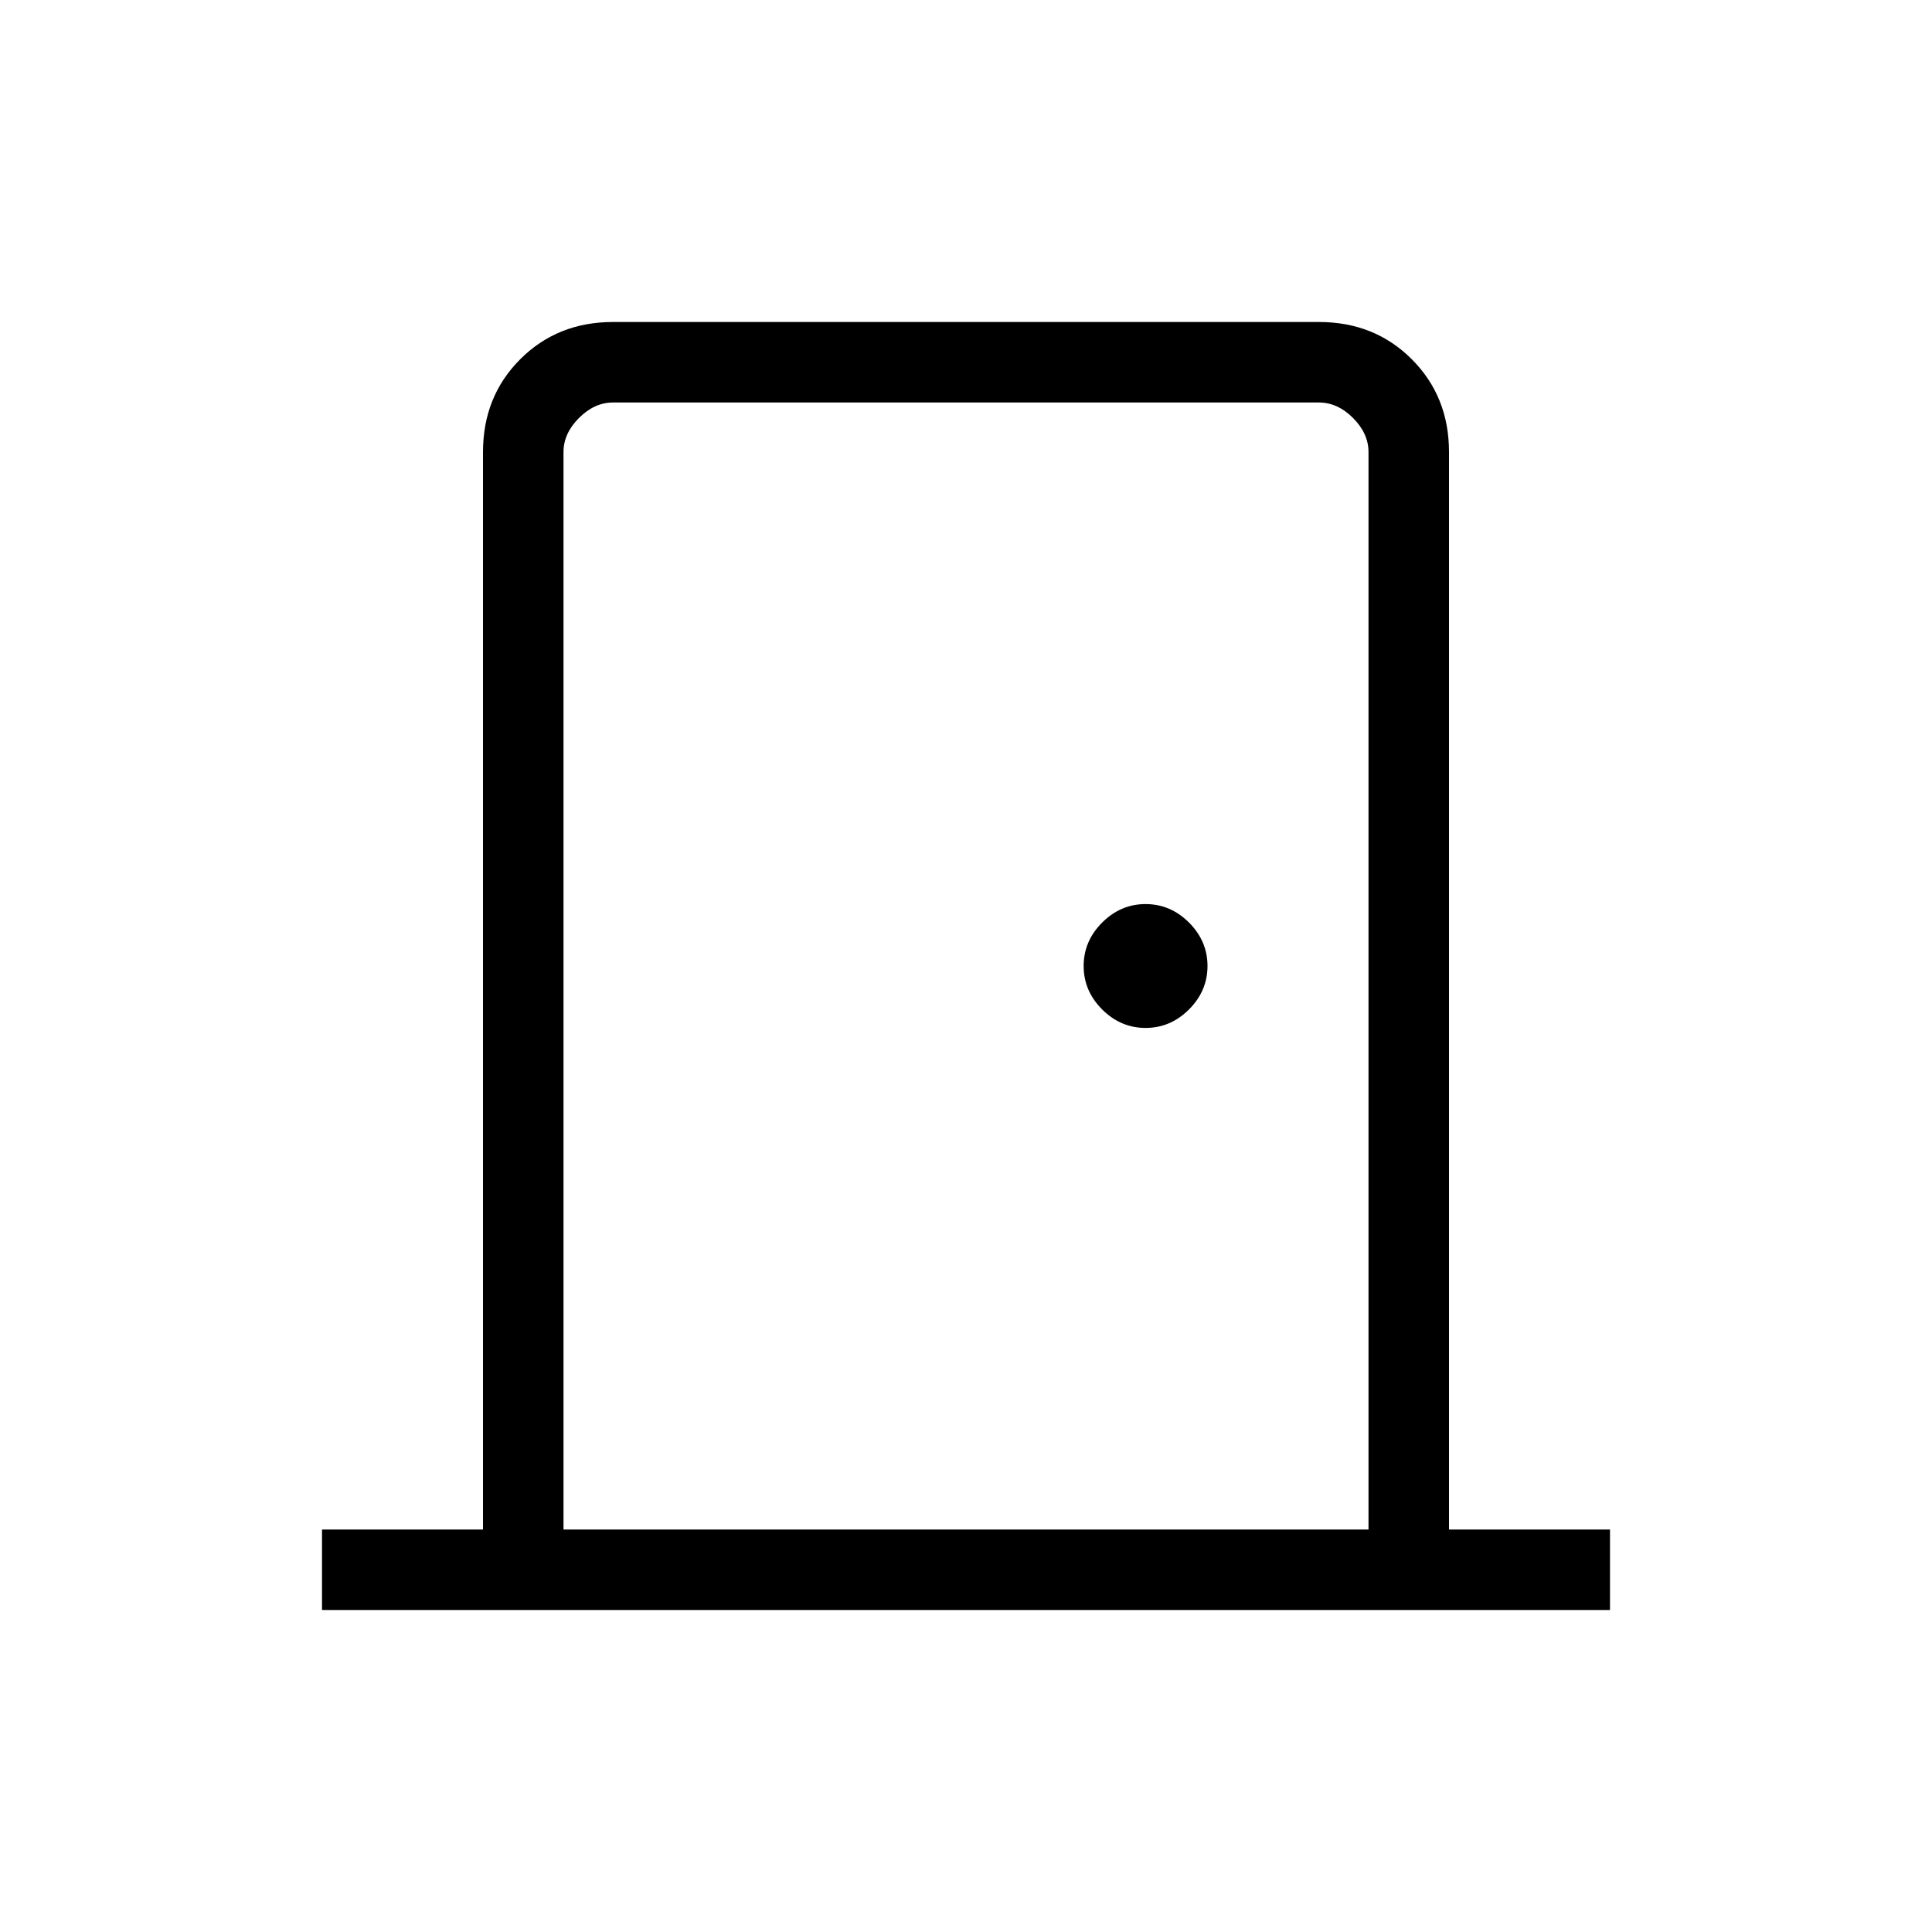
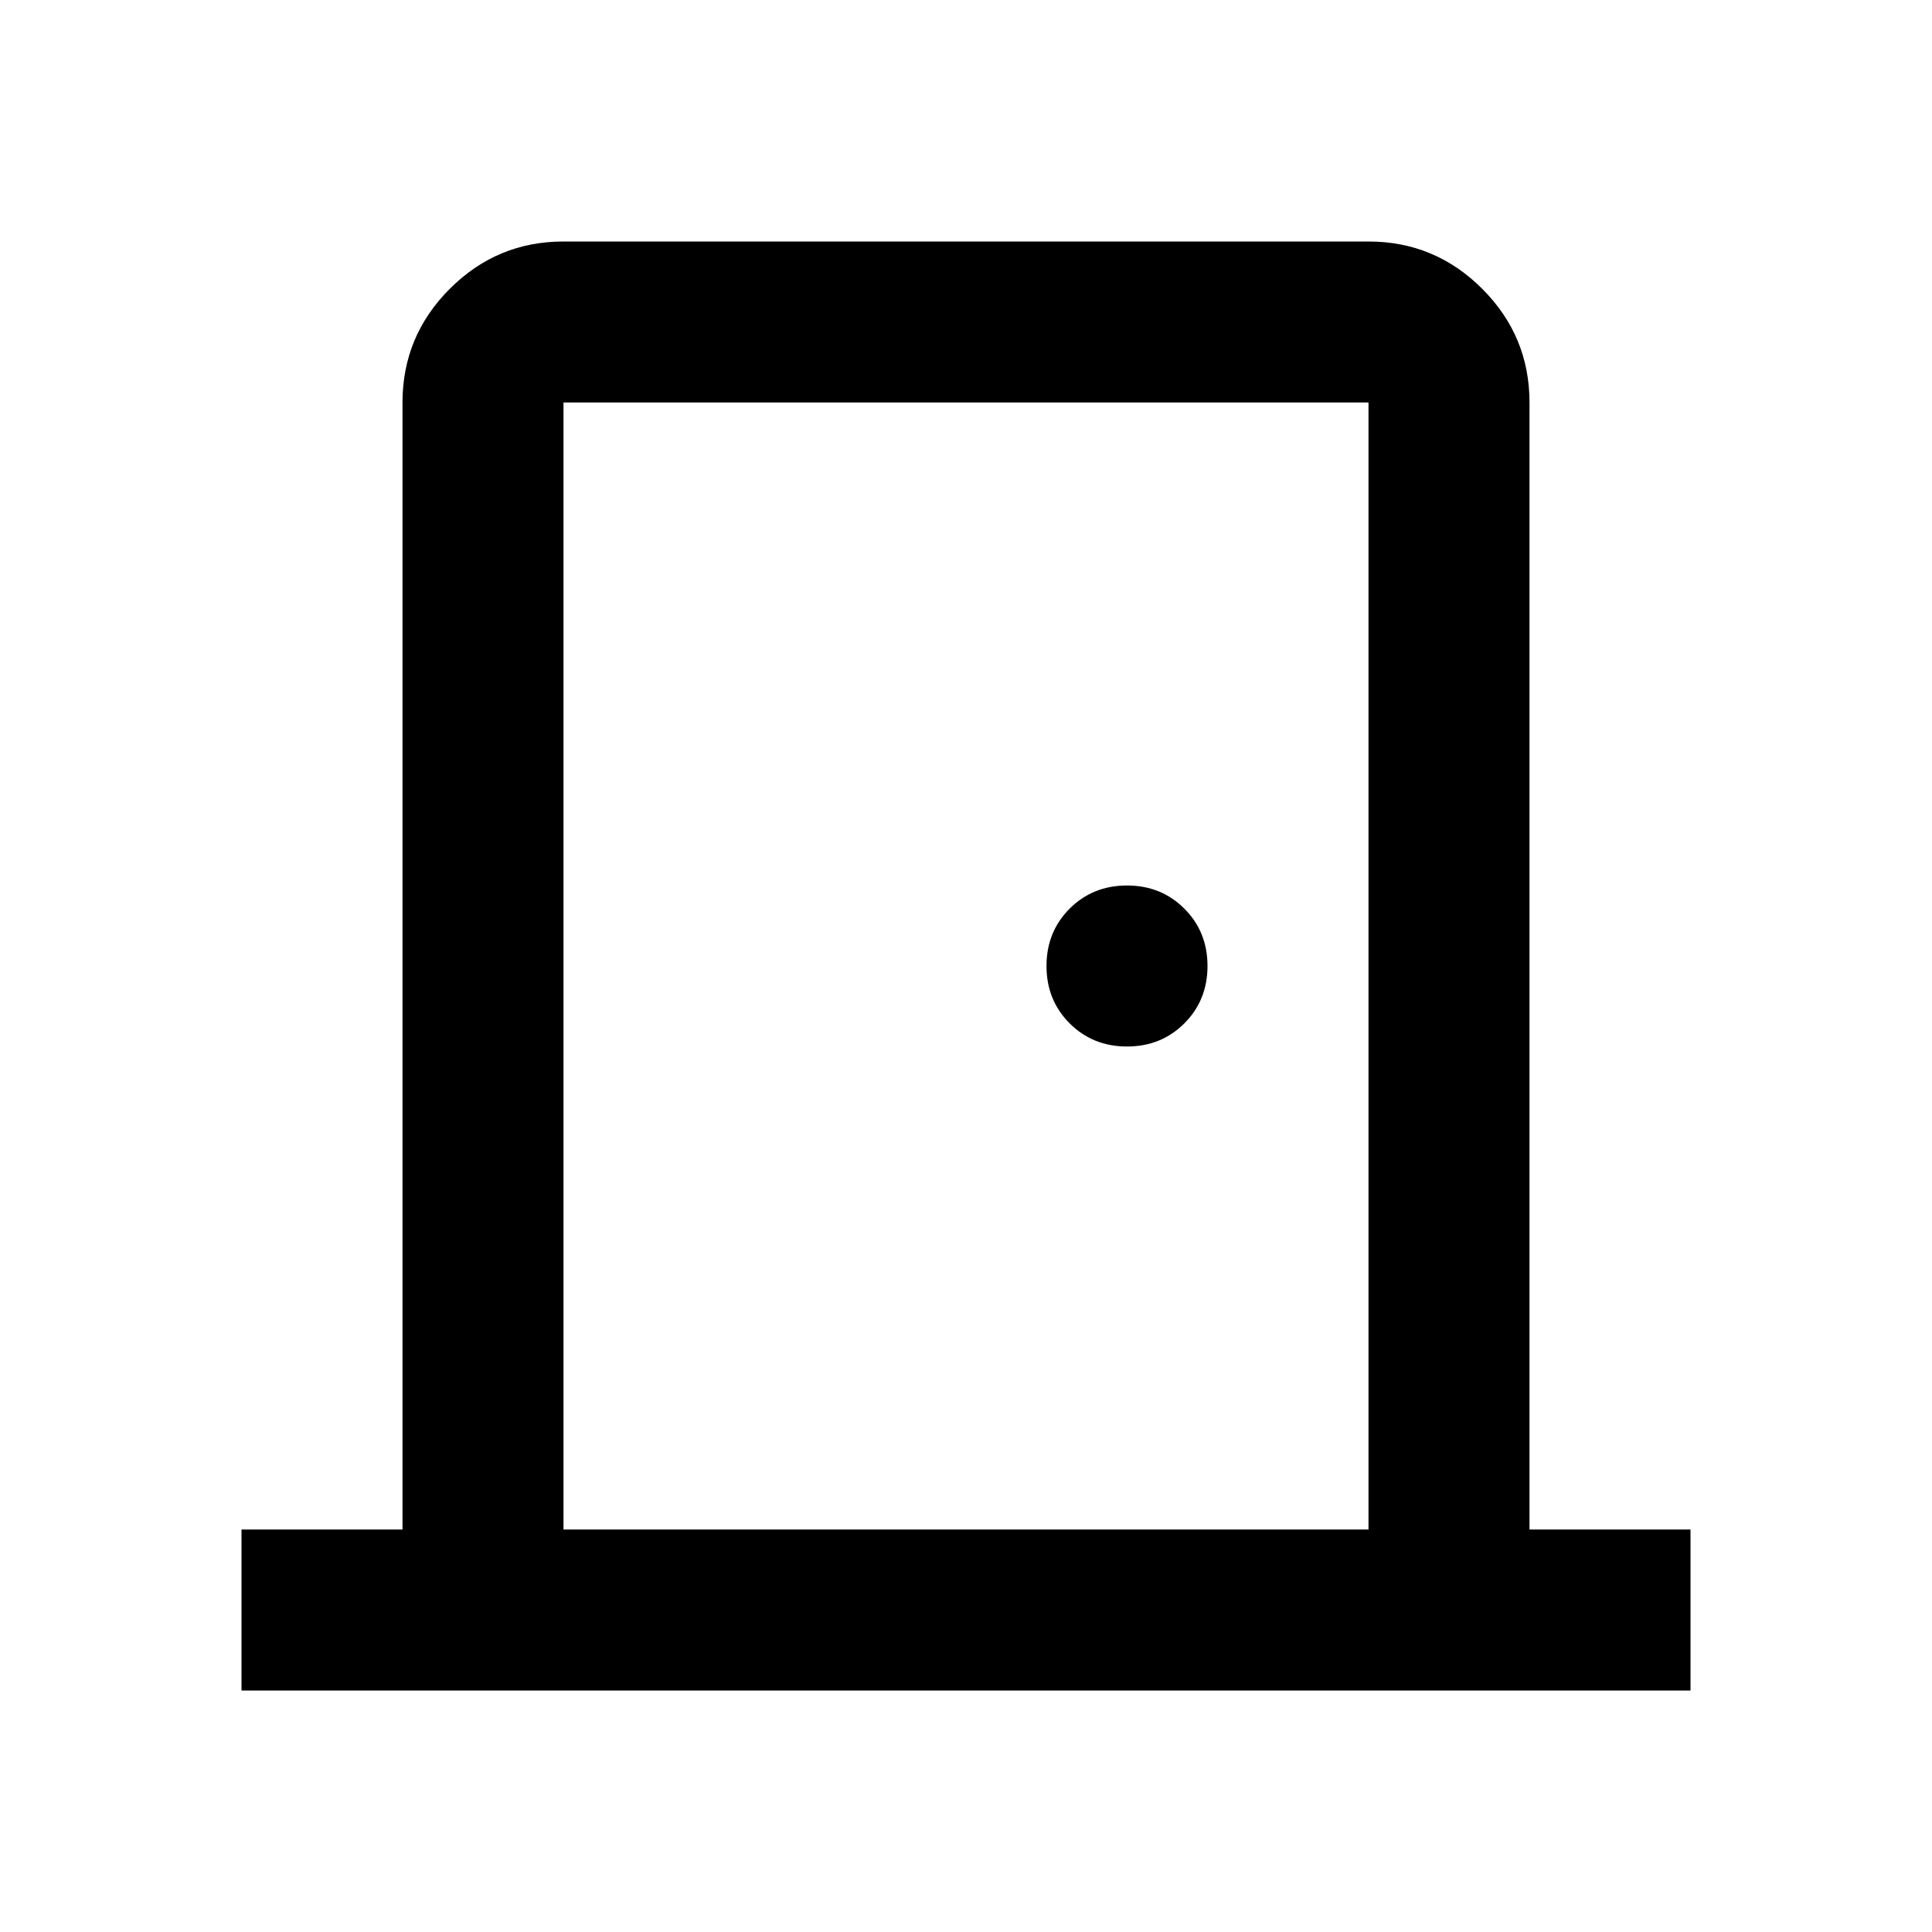
<svg xmlns="http://www.w3.org/2000/svg" height="24" viewBox="0 -960 960 960" width="24">
-   <path d="M160-160v-40h80v-535.38q0-27.62 18.5-46.12Q277-800 304.62-800h350.76q27.62 0 46.12 18.5Q720-763 720-735.38V-200h80v40H160Zm520-40v-535.38q0-9.24-7.69-16.93-7.69-7.69-16.93-7.69H304.62q-9.24 0-16.93 7.69-7.69 7.69-7.69 16.93V-200h400ZM569.23-449.23q12.39 0 21.58-9.19Q600-467.62 600-480q0-12.38-9.19-21.58-9.19-9.19-21.58-9.19-12.38 0-21.58 9.19-9.19 9.2-9.19 21.58 0 12.38 9.19 21.58 9.2 9.19 21.58 9.19ZM280-760v560-560Z" />
+   <path d="M120-120v-80h80v-560q0-33 23.5-56.5T280-840h400q33 0 56.5 23.5T760-760v560h80v80H120Zm560-80v-560H280v560h400ZM560-440q17 0 28.5-11.5T600-480q0-17-11.5-28.5T560-520q-17 0-28.5 11.5T520-480q0 17 11.5 28.5T560-440ZM280-760v560-560Z" />
</svg>
